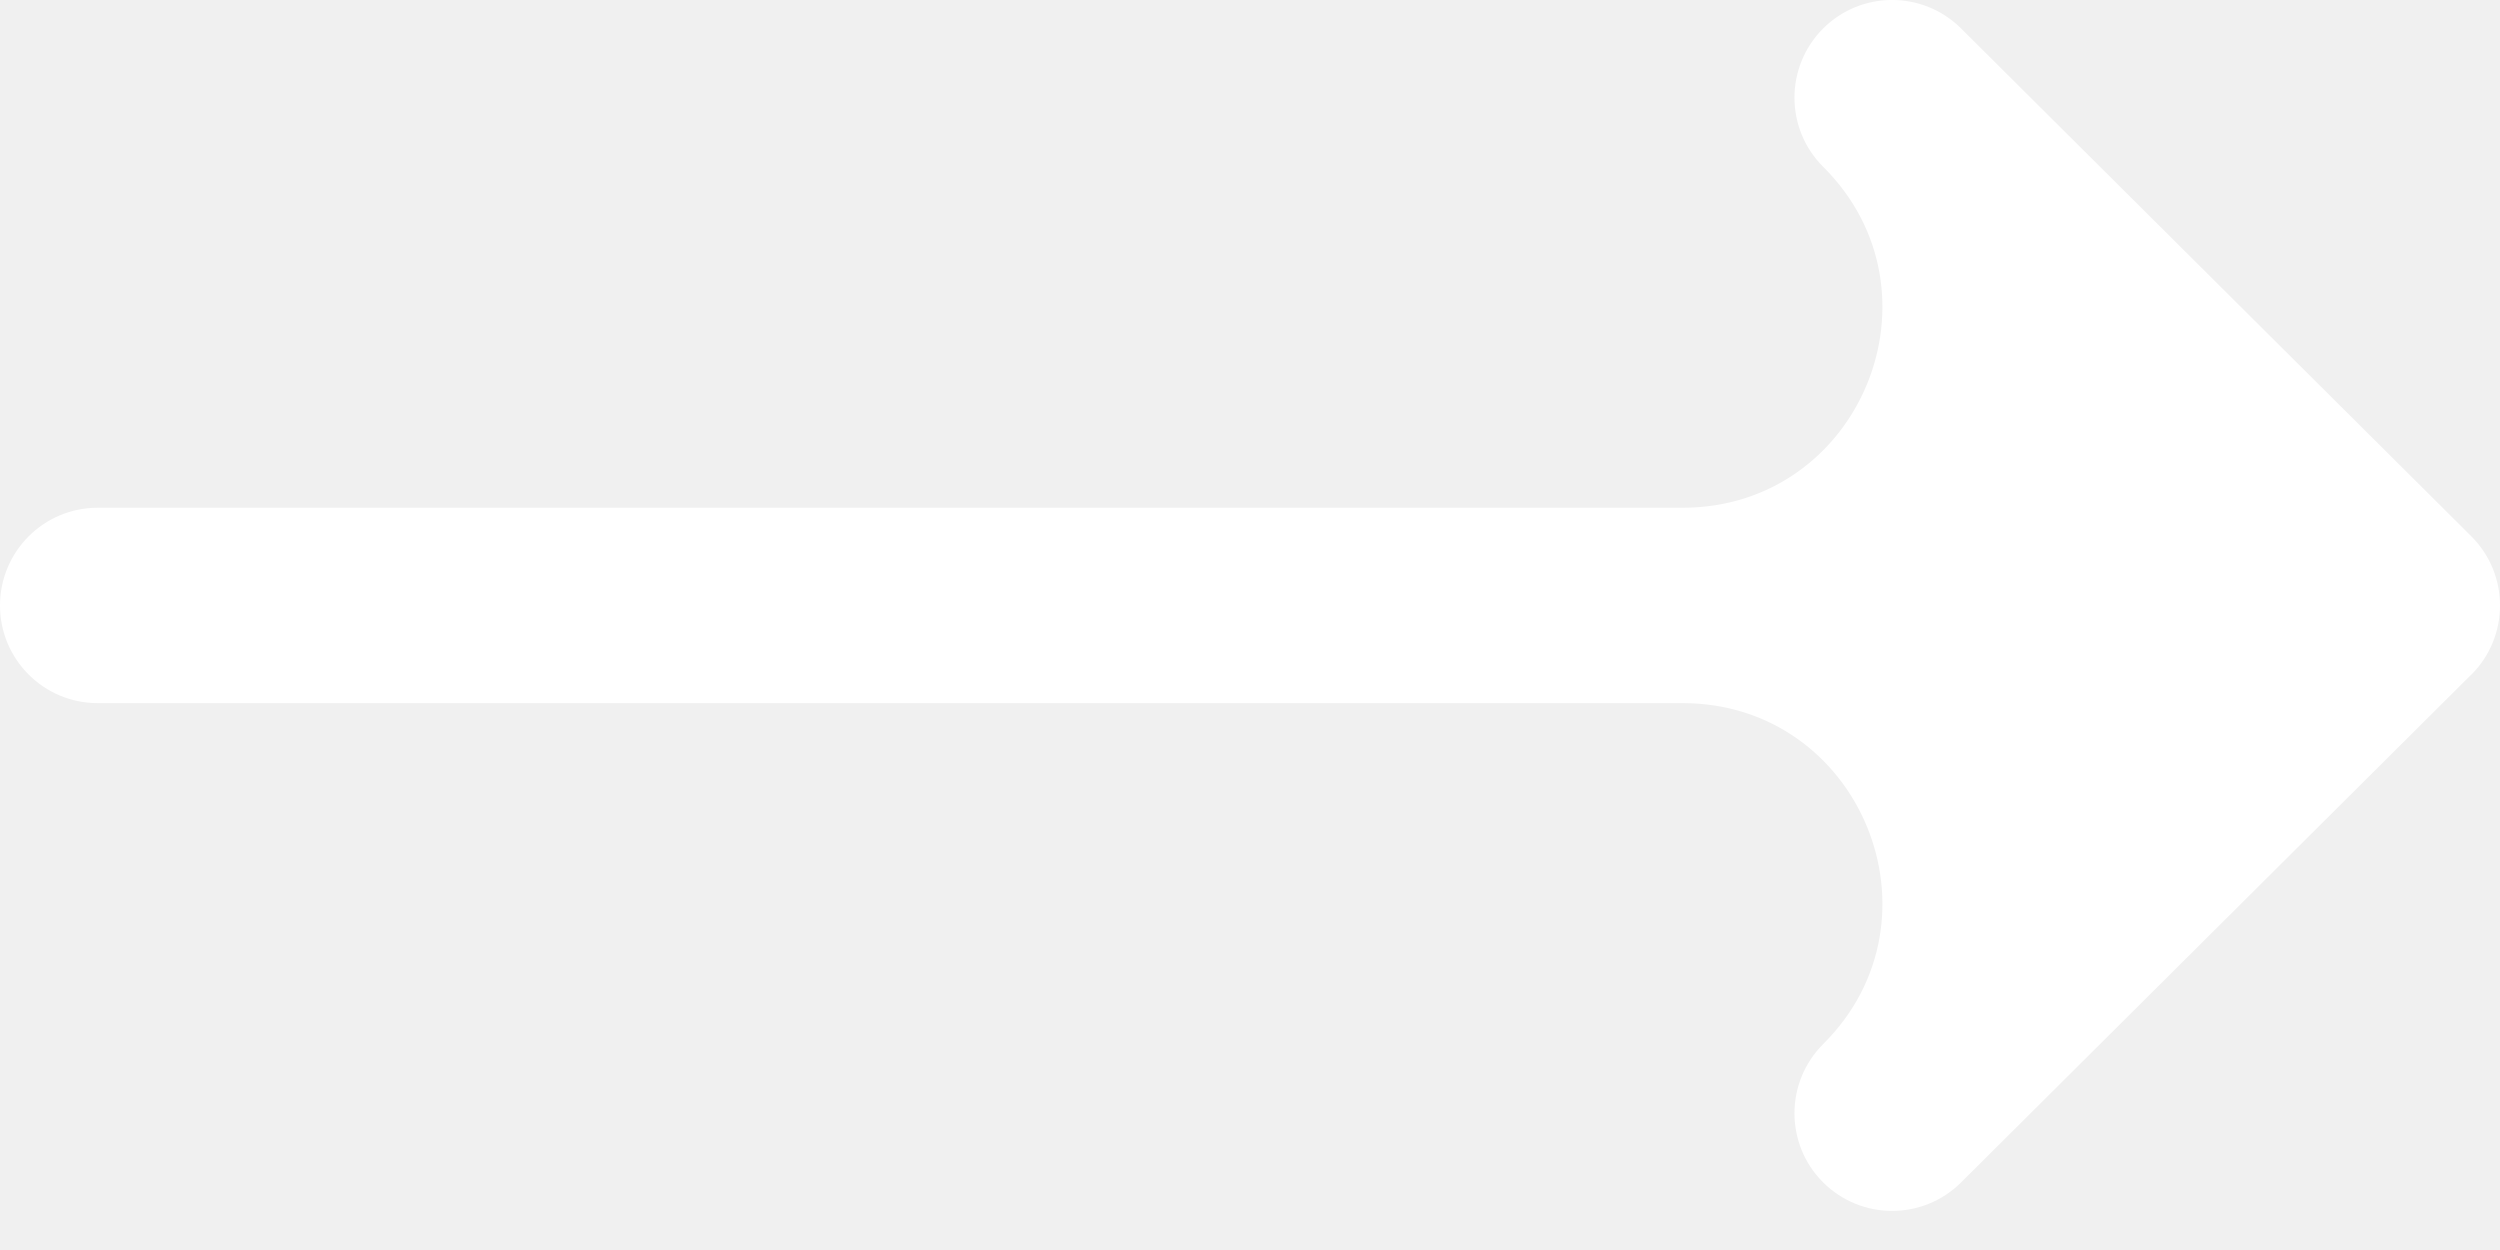
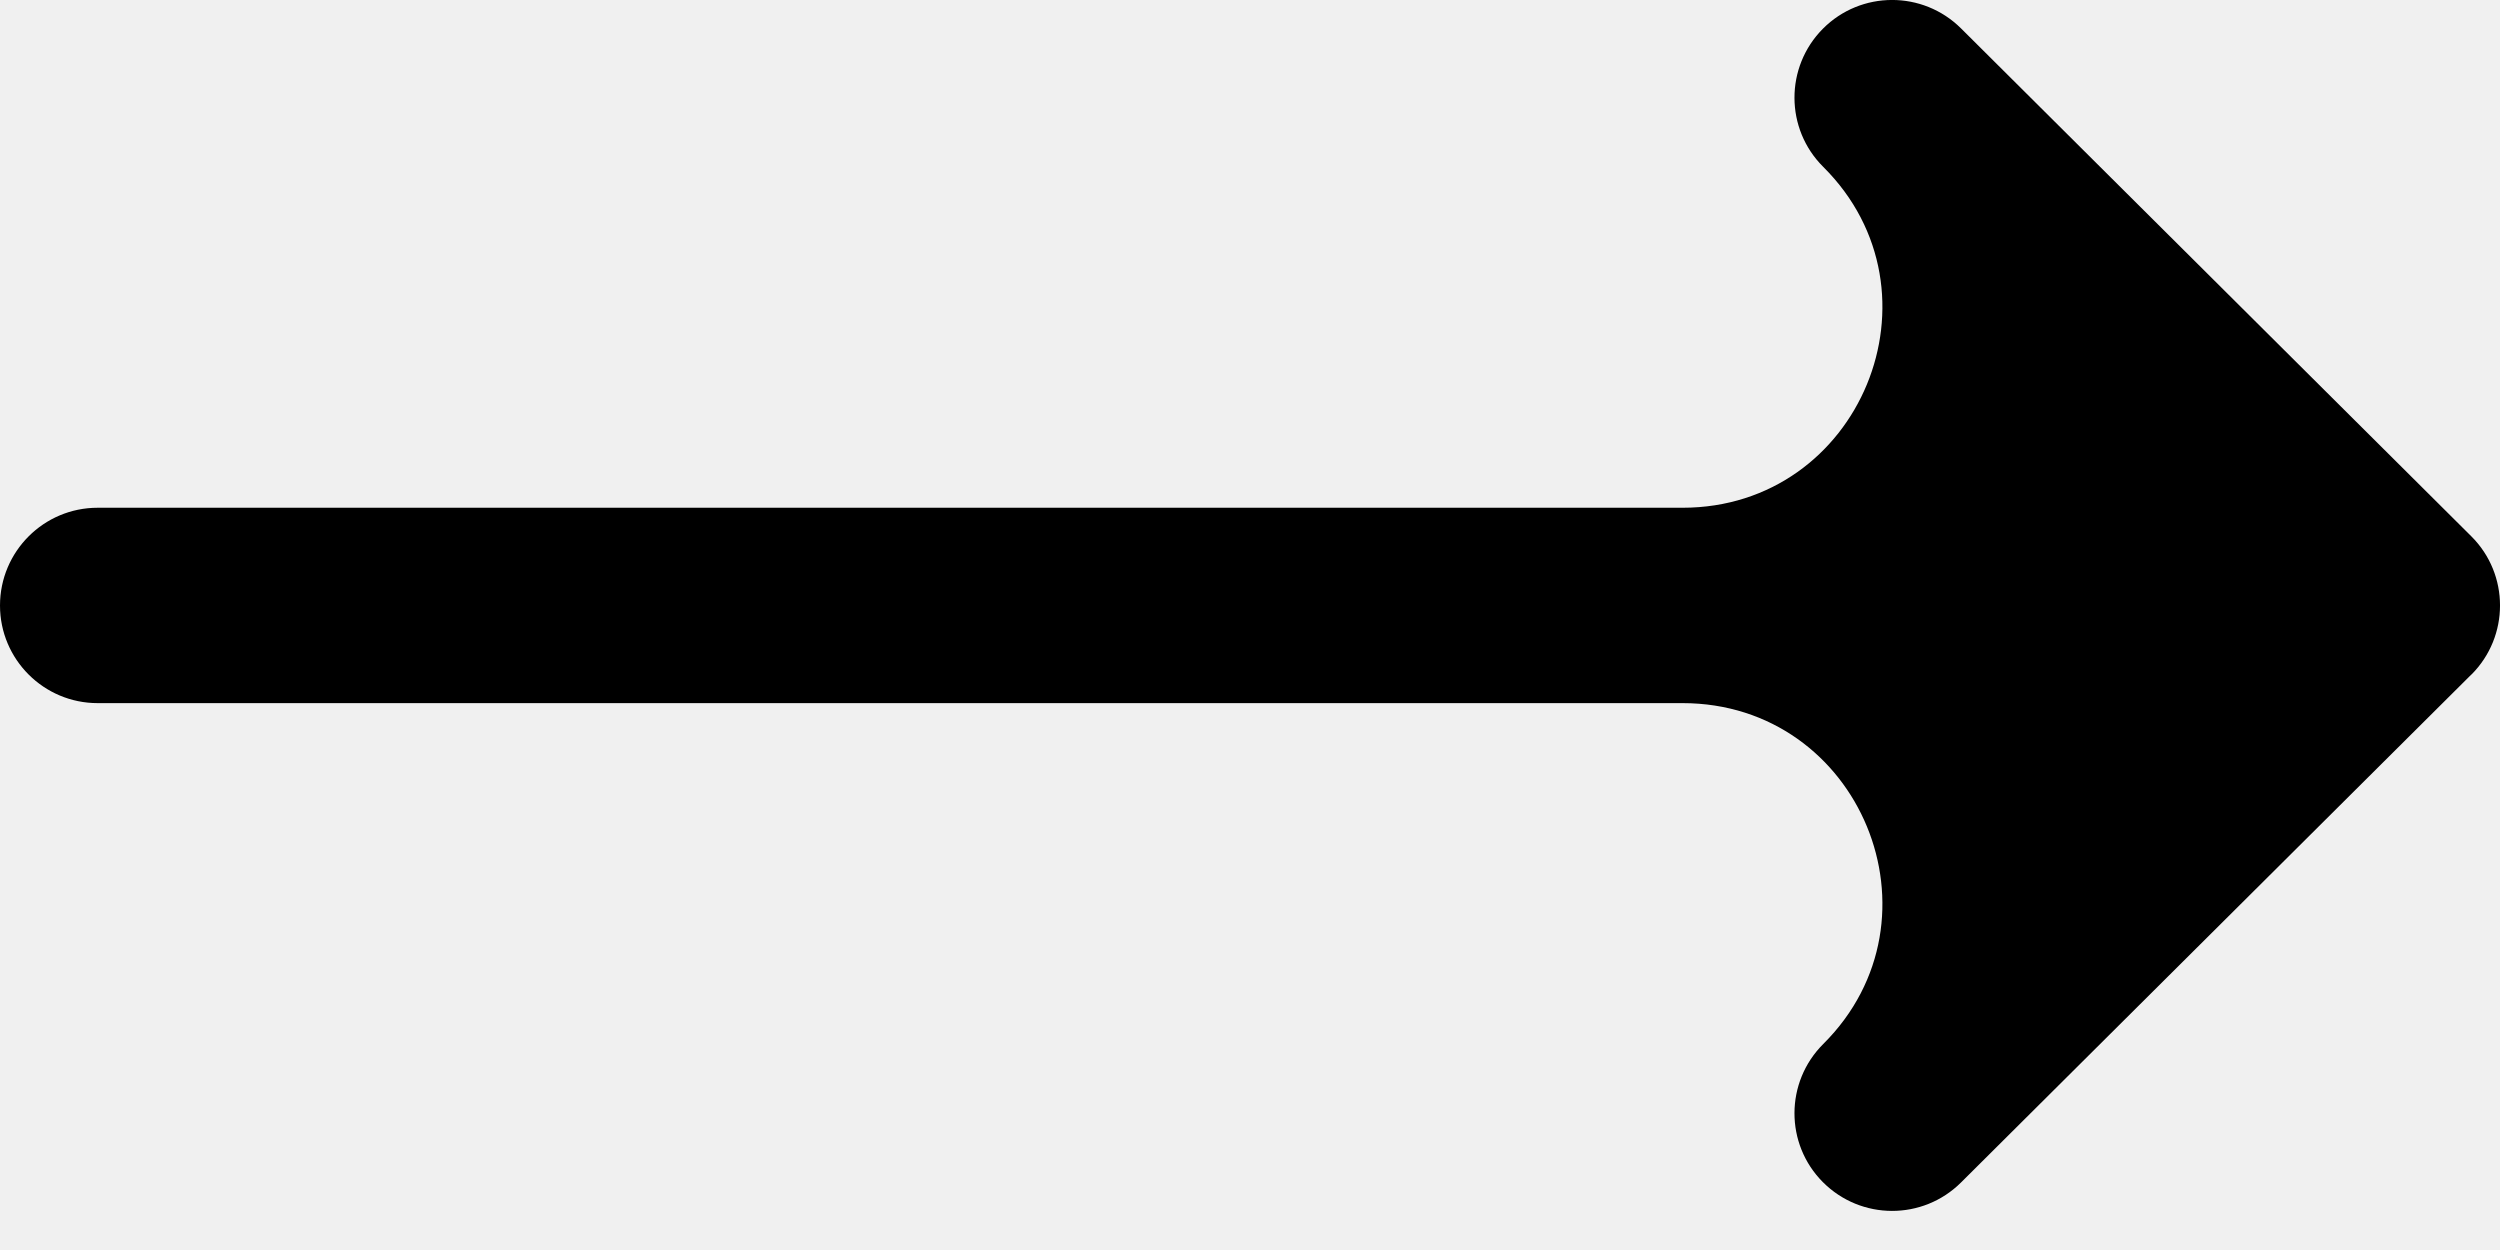
<svg xmlns="http://www.w3.org/2000/svg" width="20" height="10" viewBox="0 0 20 10" fill="none">
-   <path d="M0.781 4.062H13.46C14.884 4.062 15.595 2.339 14.586 1.335C14.28 1.031 14.279 0.536 14.583 0.23C14.887 -0.076 15.382 -0.077 15.688 0.227L19.77 4.29C19.77 4.29 19.771 4.29 19.771 4.291C20.076 4.595 20.077 5.091 19.771 5.397C19.771 5.397 19.77 5.397 19.77 5.397L15.688 9.46C15.382 9.764 14.888 9.763 14.583 9.457C14.279 9.152 14.28 8.657 14.586 8.352C15.595 7.348 14.884 5.625 13.46 5.625H0.781C0.35 5.625 0 5.275 0 4.844C0 4.412 0.35 4.062 0.781 4.062Z" fill="white" />
+   <path d="M0.781 4.062H13.46C14.884 4.062 15.595 2.339 14.586 1.335C14.28 1.031 14.279 0.536 14.583 0.23C14.887 -0.076 15.382 -0.077 15.688 0.227L19.77 4.29C19.77 4.29 19.771 4.29 19.771 4.291C20.076 4.595 20.077 5.091 19.771 5.397C19.771 5.397 19.77 5.397 19.77 5.397L15.688 9.46C15.382 9.764 14.888 9.763 14.583 9.457C14.279 9.152 14.28 8.657 14.586 8.352C15.595 7.348 14.884 5.625 13.46 5.625H0.781C0.35 5.625 0 5.275 0 4.844C0 4.412 0.35 4.062 0.781 4.062Z" fill="black" />
</svg>
